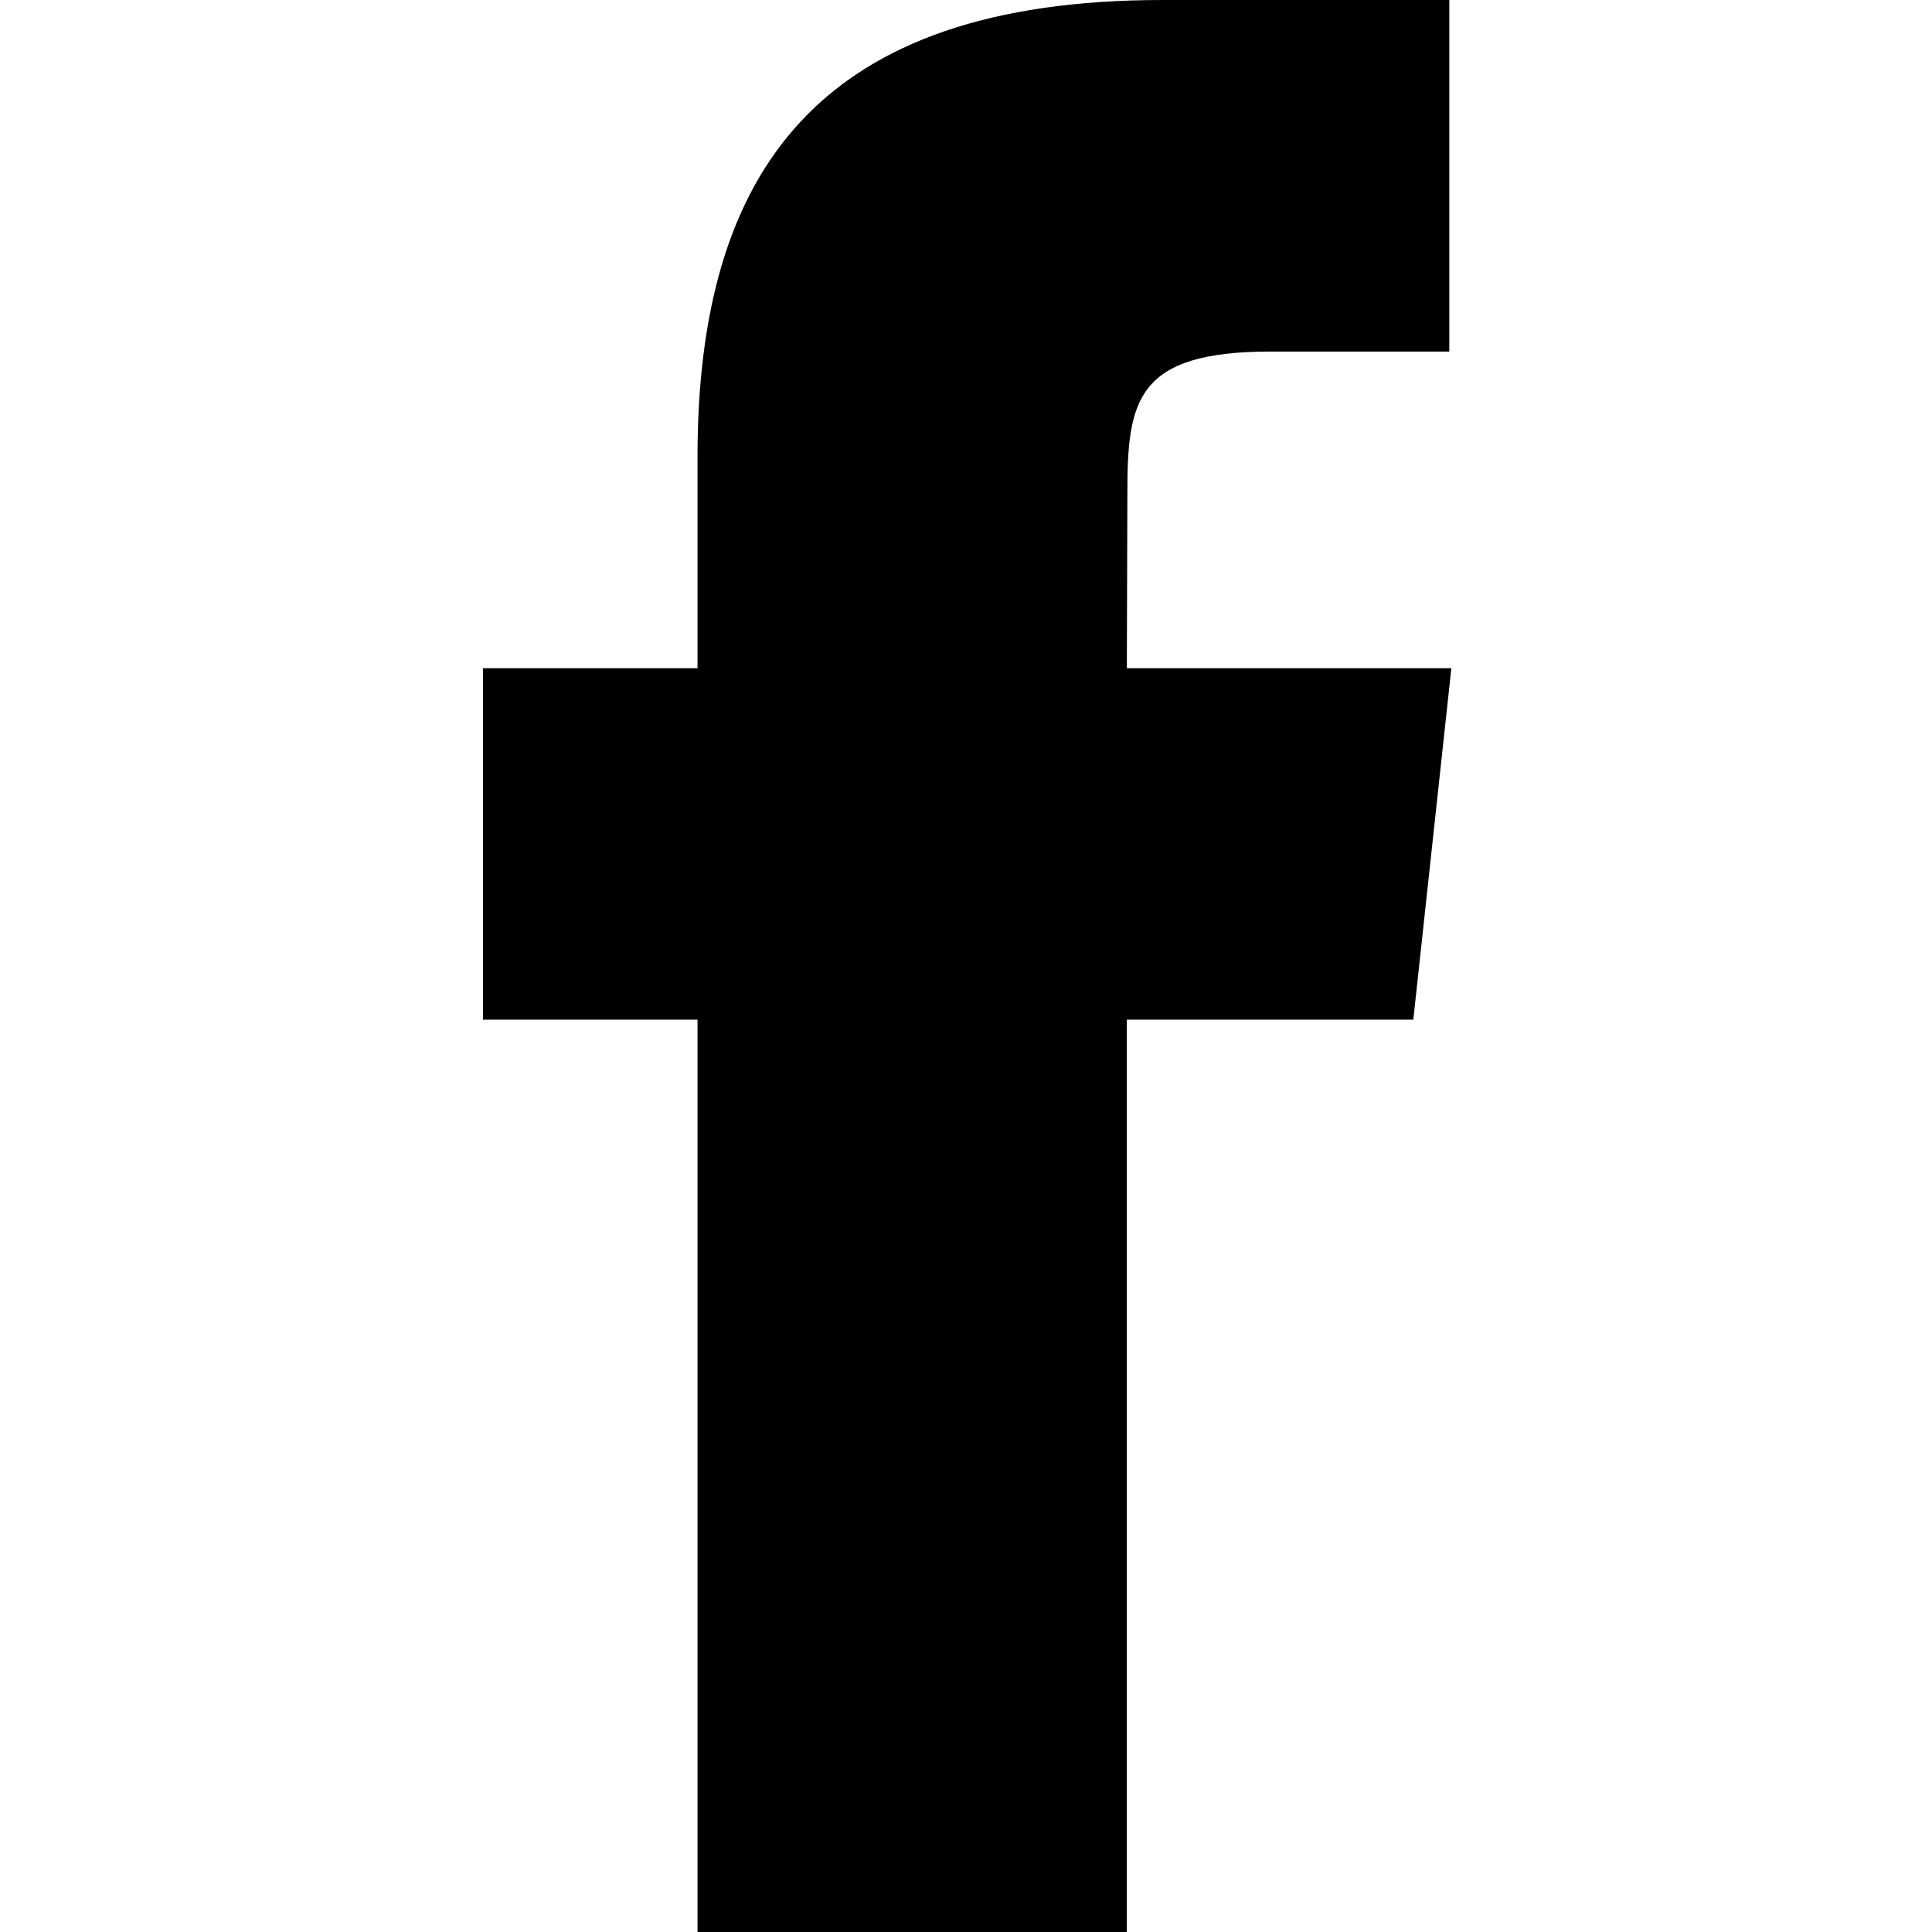
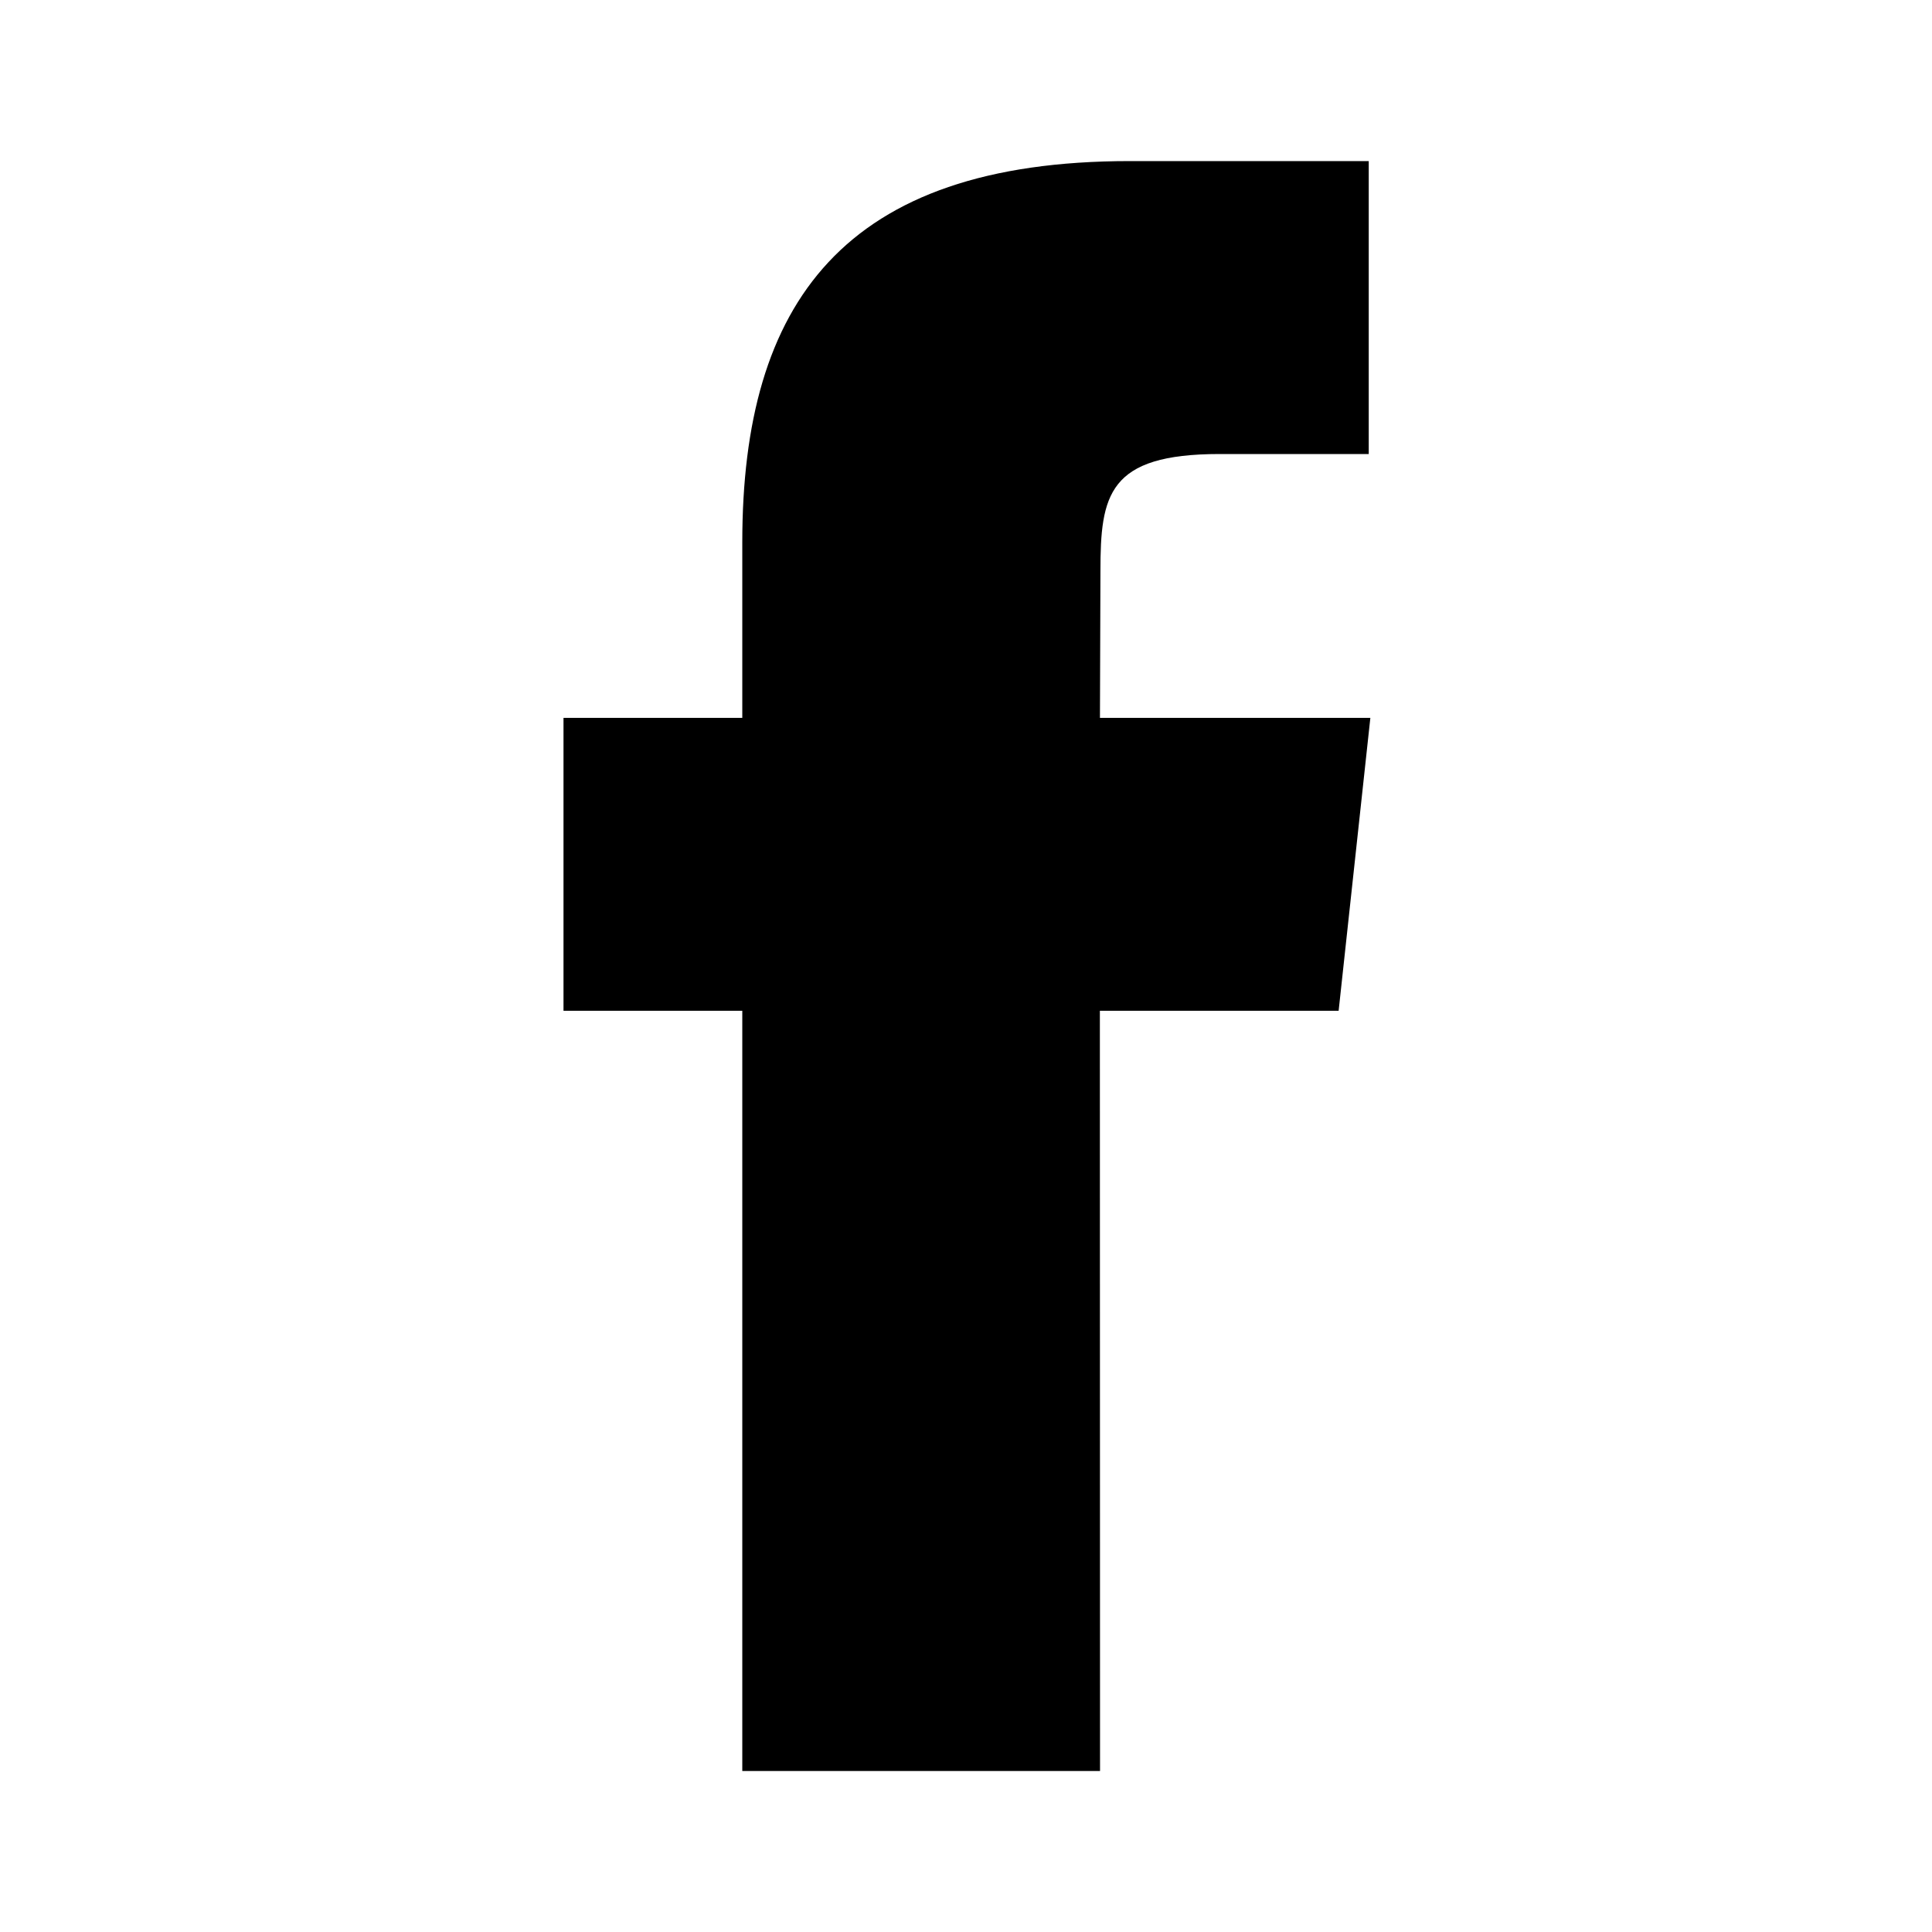
- <svg xmlns="http://www.w3.org/2000/svg" viewBox="0 0 32 32">
-   <path d="m18.664 32h-7.111v-15.111h-3.554v-5.821h3.554v-3.495c0-4.747 2.006-7.573 7.705-7.573h4.747v5.823h-2.965c-2.22 0-2.367.815-2.367 2.332l-.009 2.913h5.375l-.63 5.821h-4.745z" fill-rule="evenodd" />
+ <svg xmlns="http://www.w3.org/2000/svg" height="24" viewBox="0 0 24 24" width="24">
+   <path d="m13.665 22h-4.444v-9.444h-2.221v-3.638h2.221v-2.184c0-2.967 1.254-4.733 4.815-4.733h2.967v3.639h-1.853c-1.387 0-1.48.509-1.48 1.457l-.006 1.821h3.359l-.394 3.638h-2.966z" fill-rule="evenodd" />
</svg>
